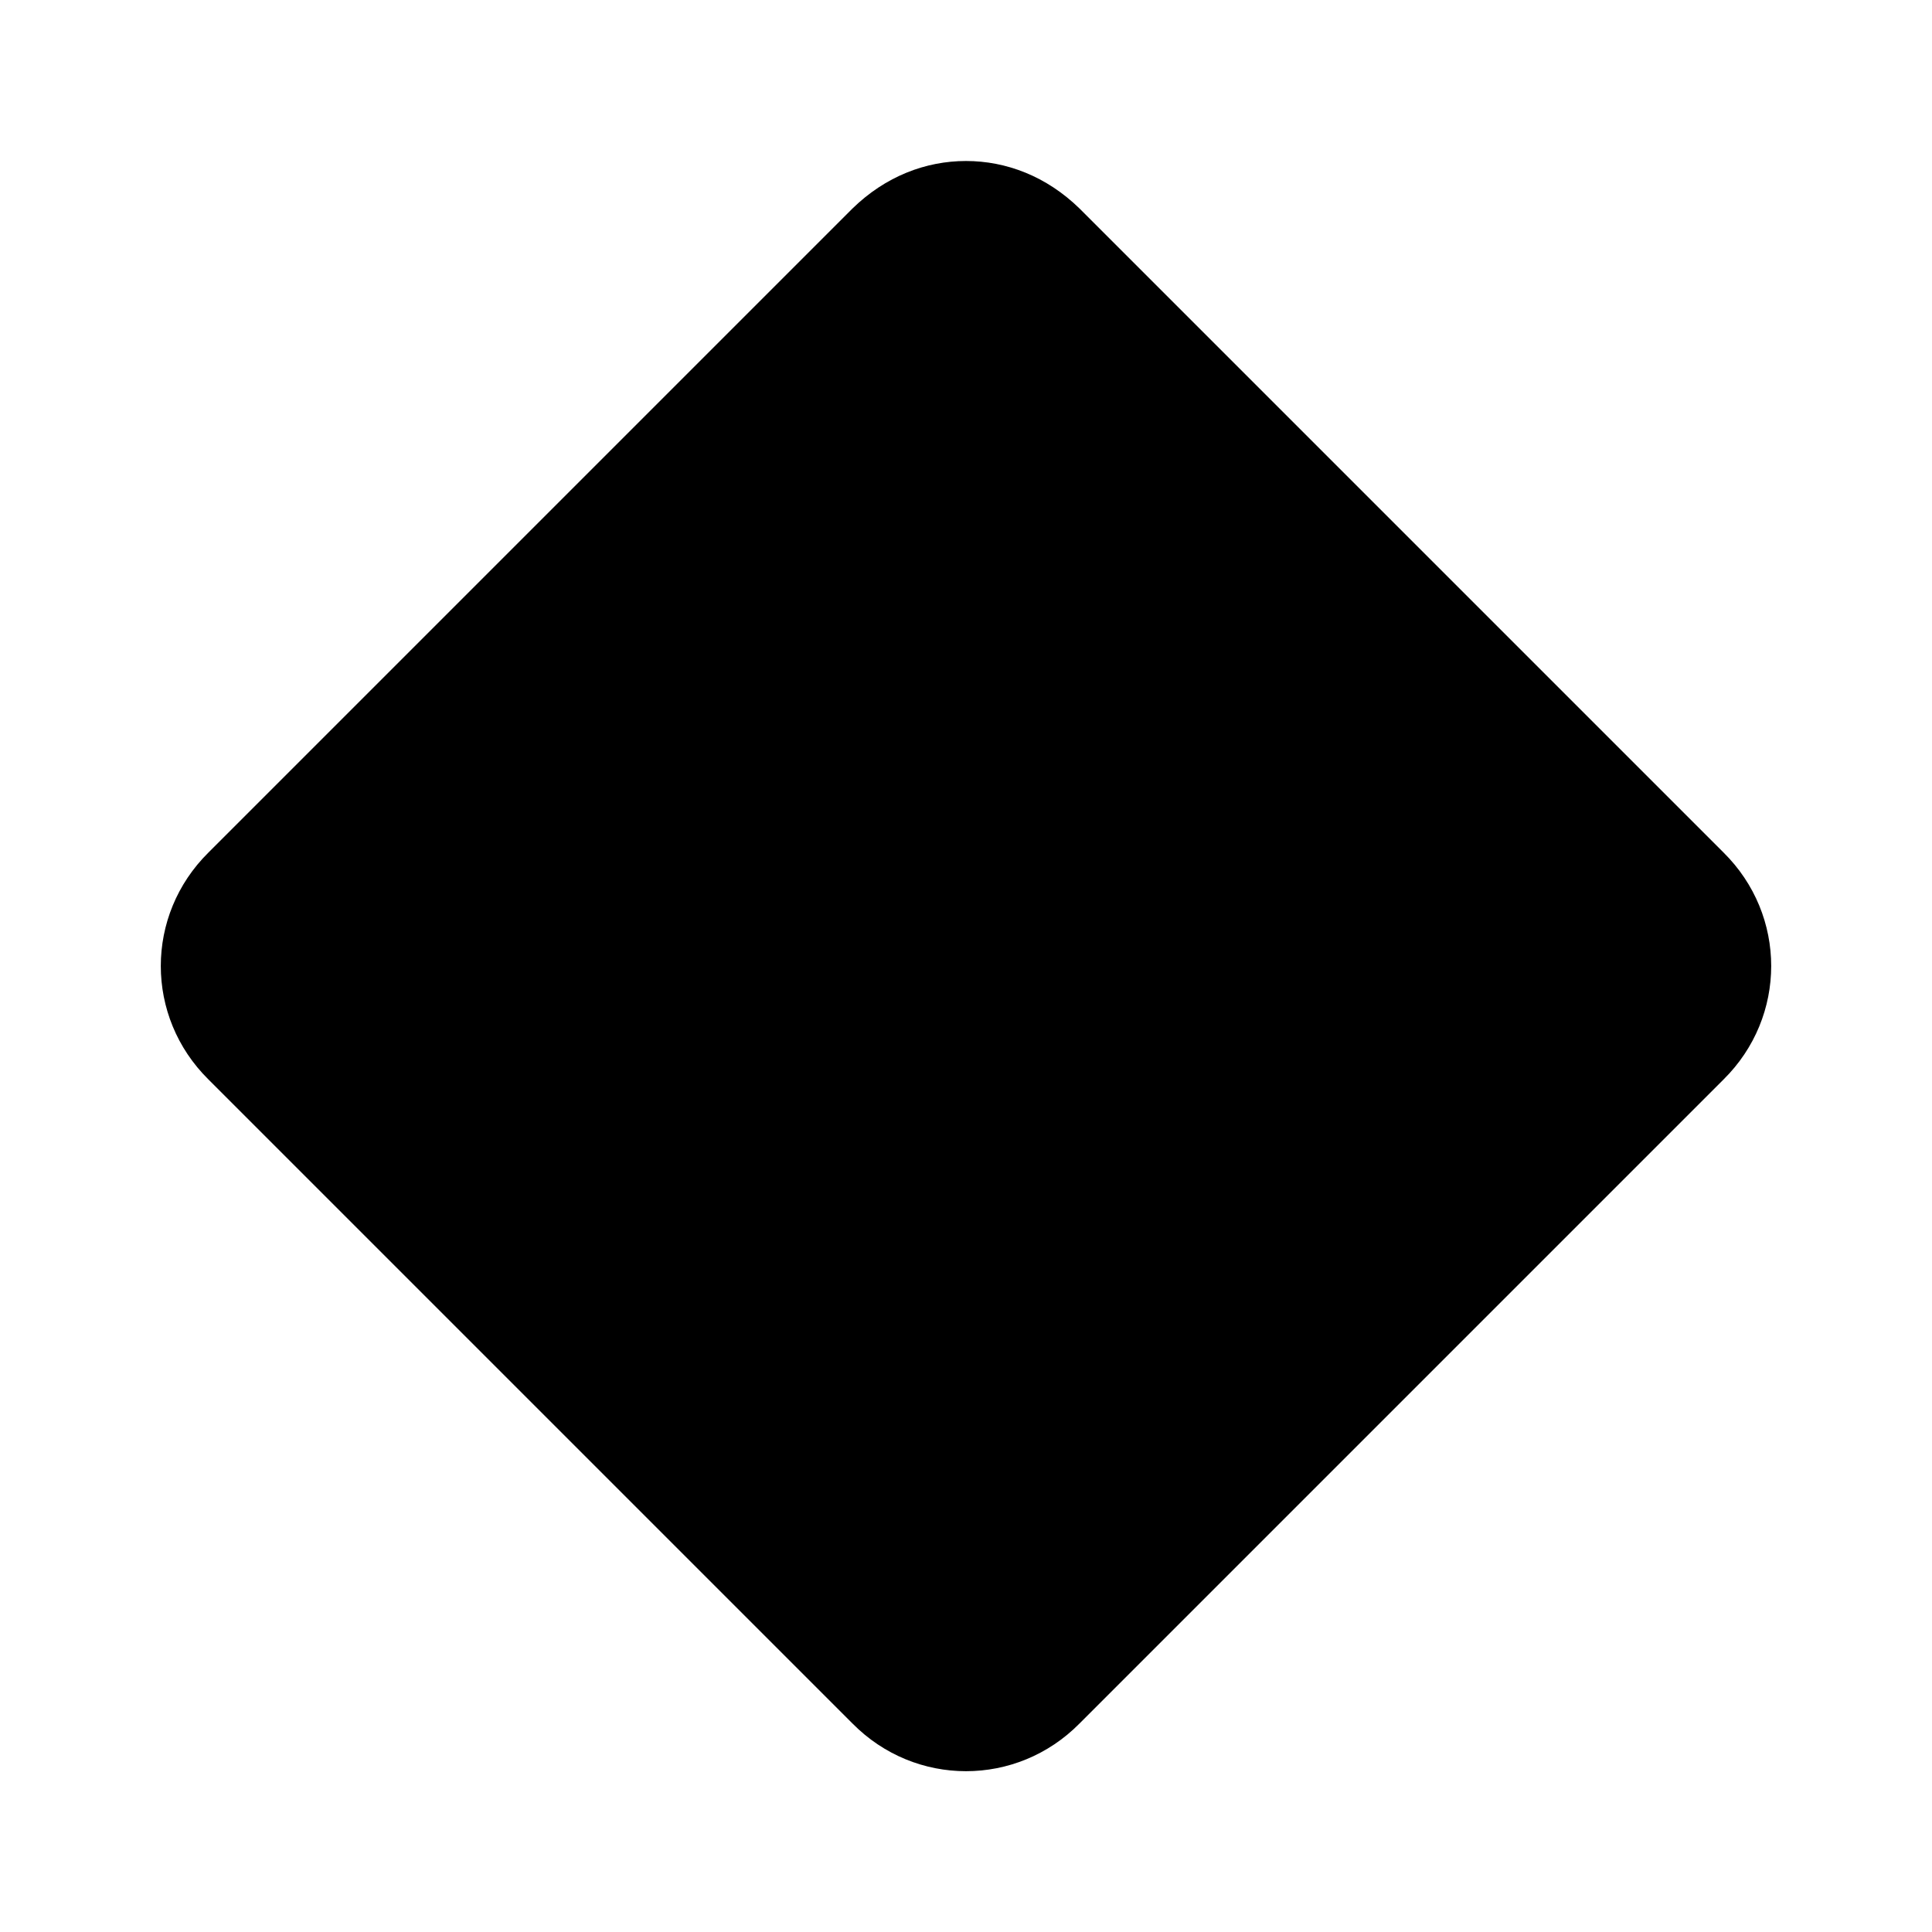
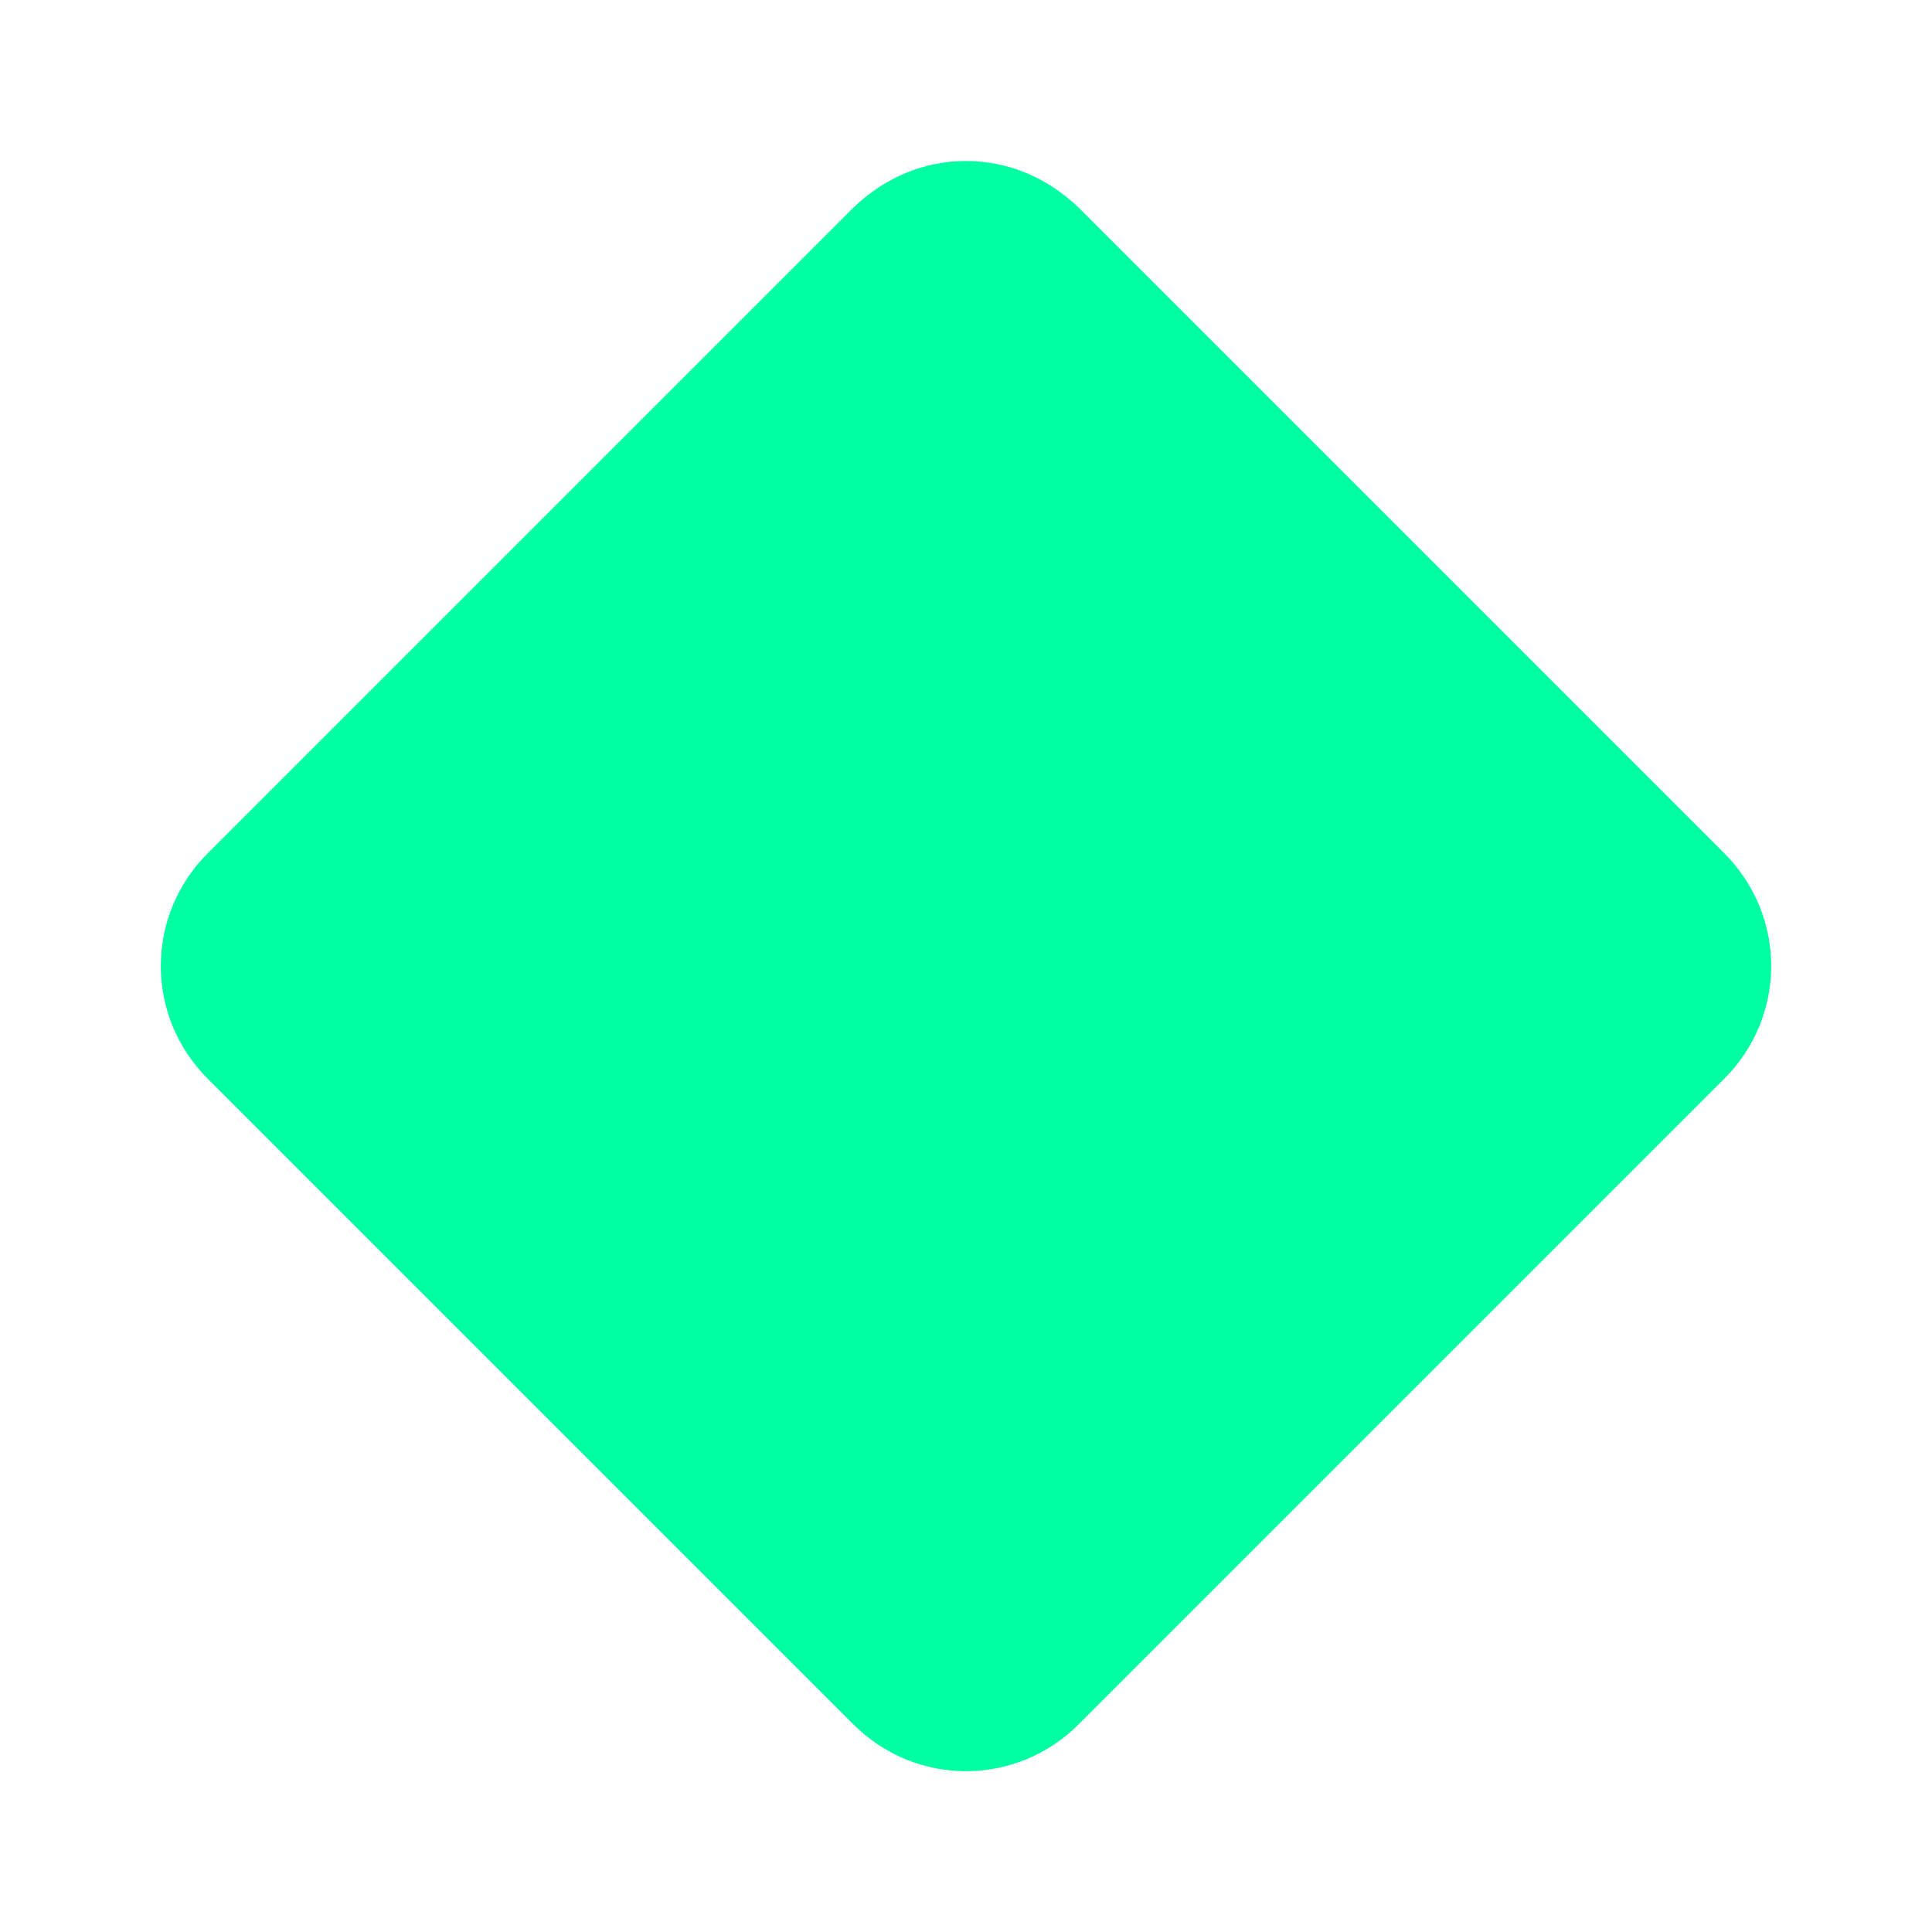
<svg xmlns="http://www.w3.org/2000/svg" width="1em" height="1em" viewBox="0 0 24 24">
-   <path fill="currentColor" d="M12 2c-.5 0-1 .19-1.41.59l-8 8c-.79.78-.79 2.04 0 2.82l8 8c.78.79 2.04.79 2.82 0l8-8c.79-.78.79-2.04 0-2.82l-8-8C13 2.19 12.5 2 12 2" />
+   <path fill="#00ffa3" d="M12 2c-.5 0-1 .19-1.41.59l-8 8c-.79.78-.79 2.04 0 2.82l8 8c.78.79 2.04.79 2.82 0l8-8c.79-.78.79-2.04 0-2.82l-8-8C13 2.19 12.5 2 12 2" />
</svg>
